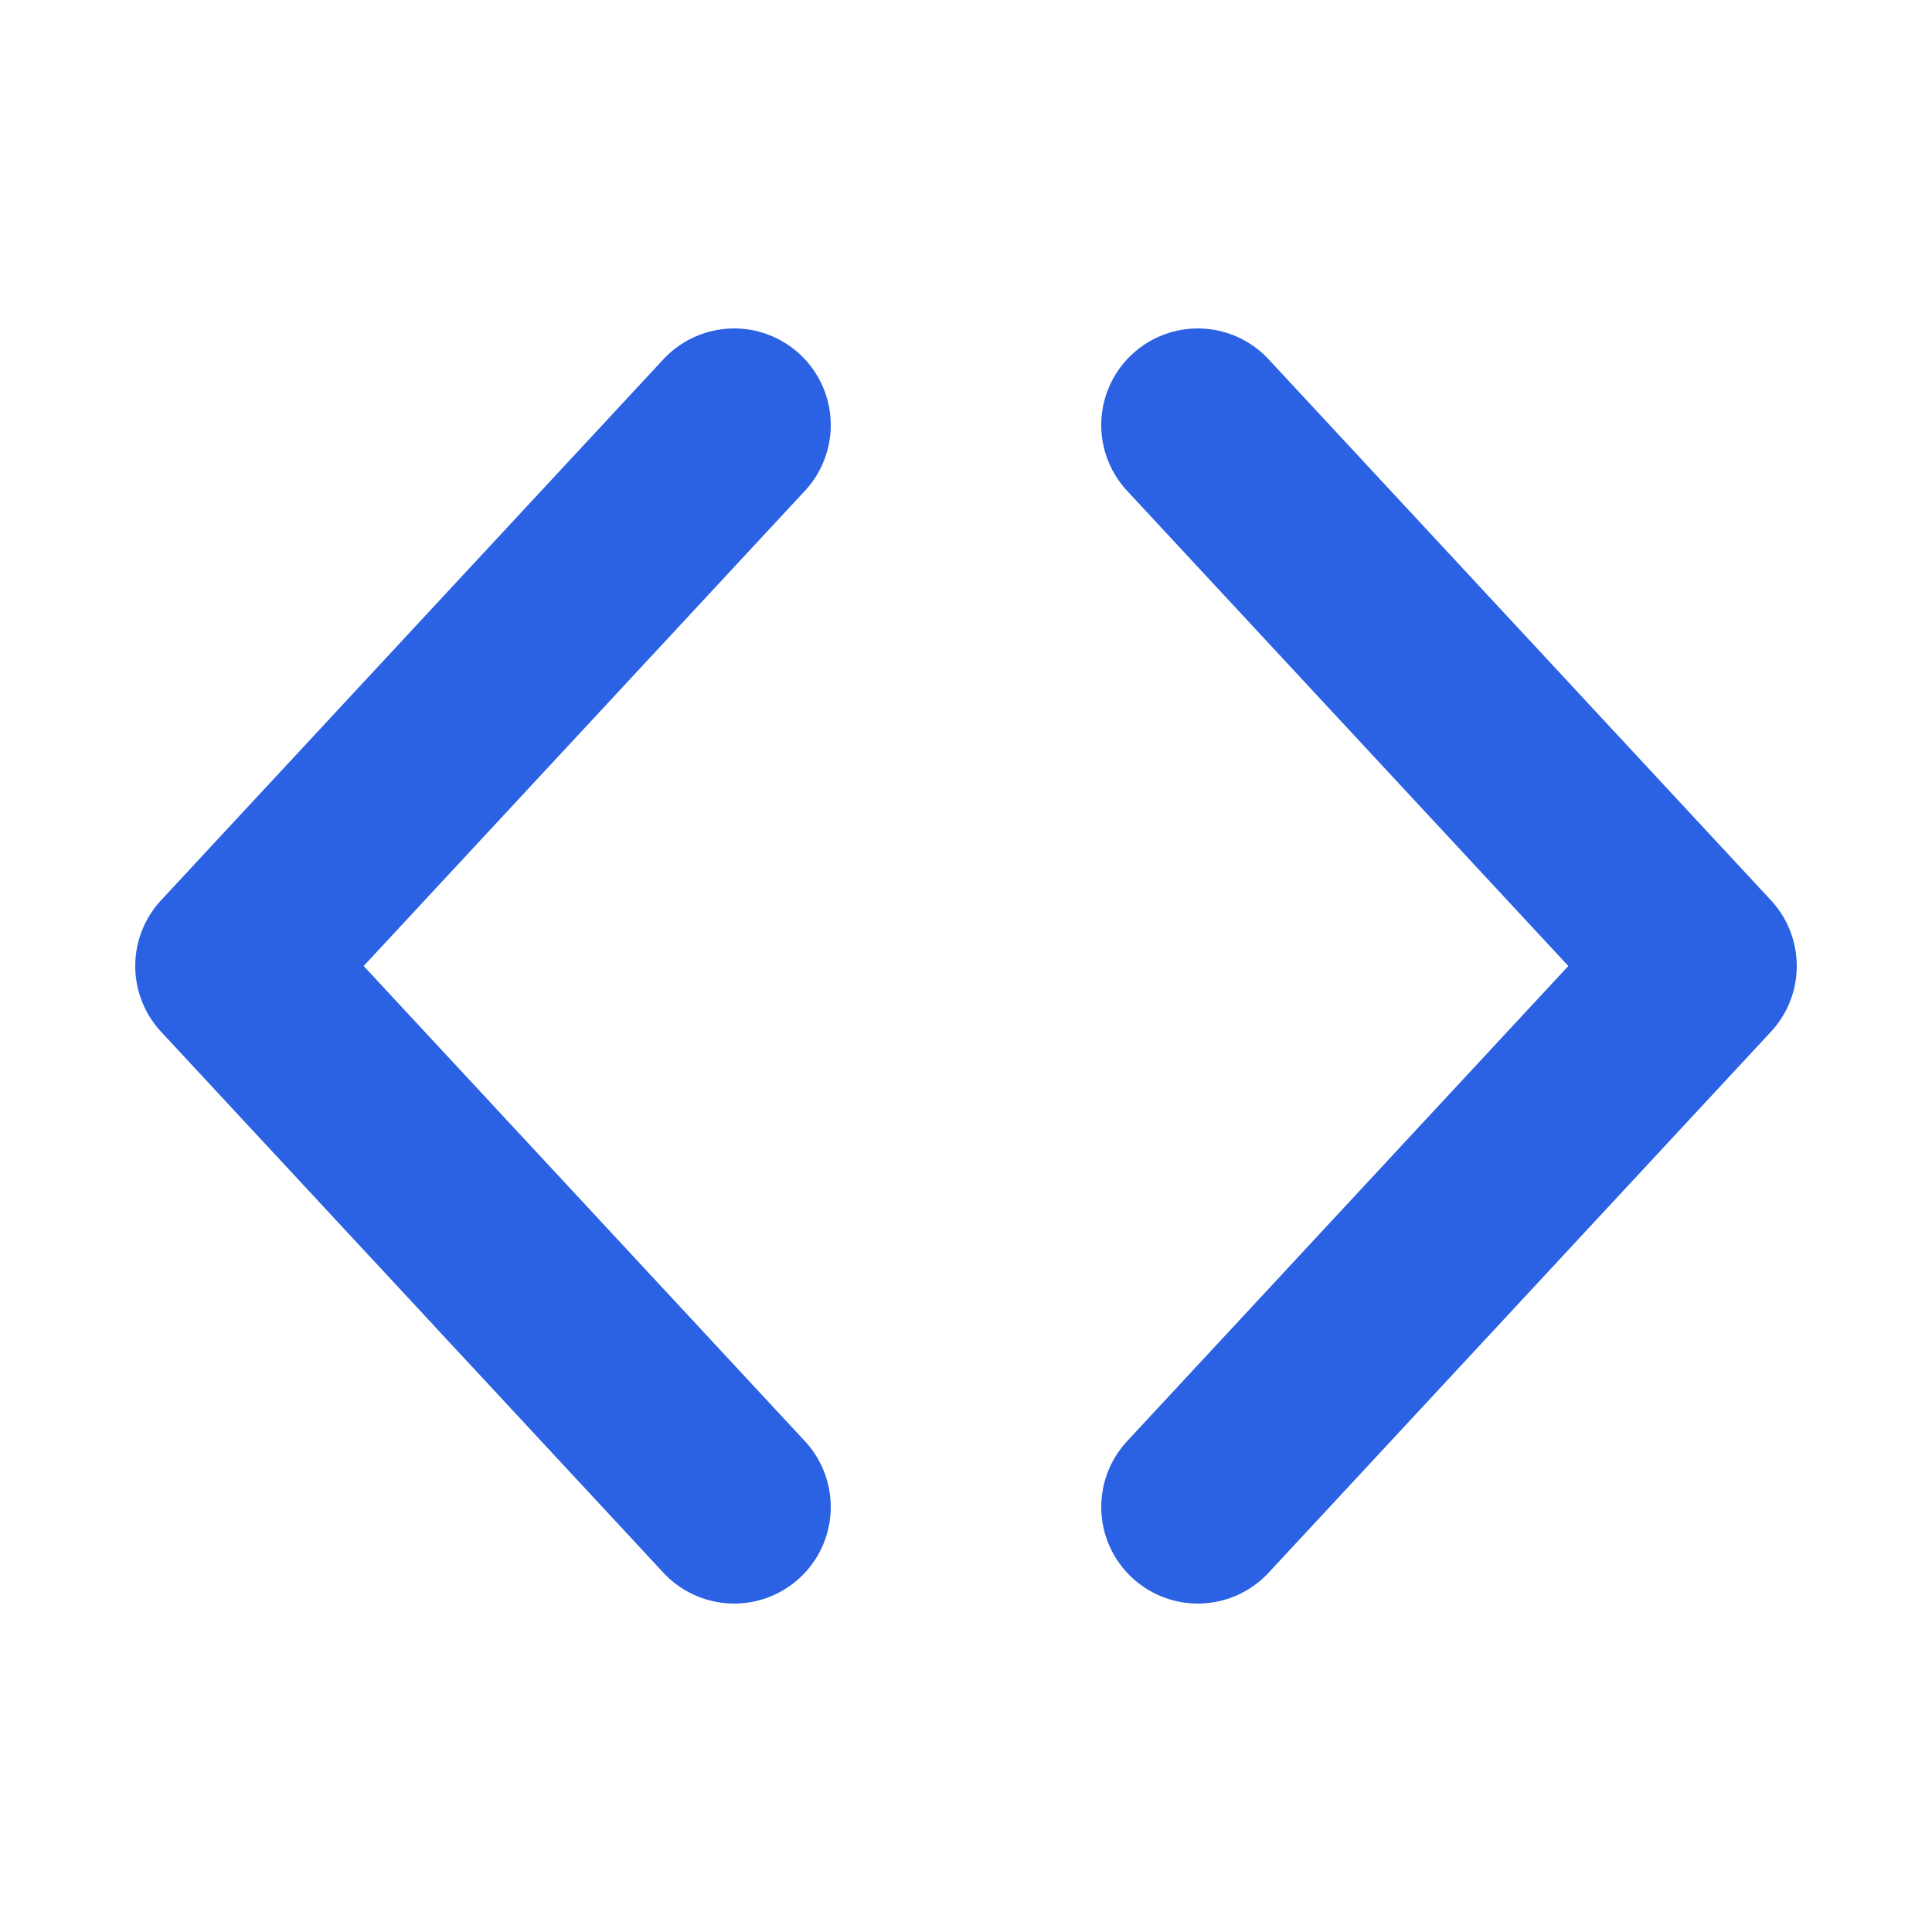
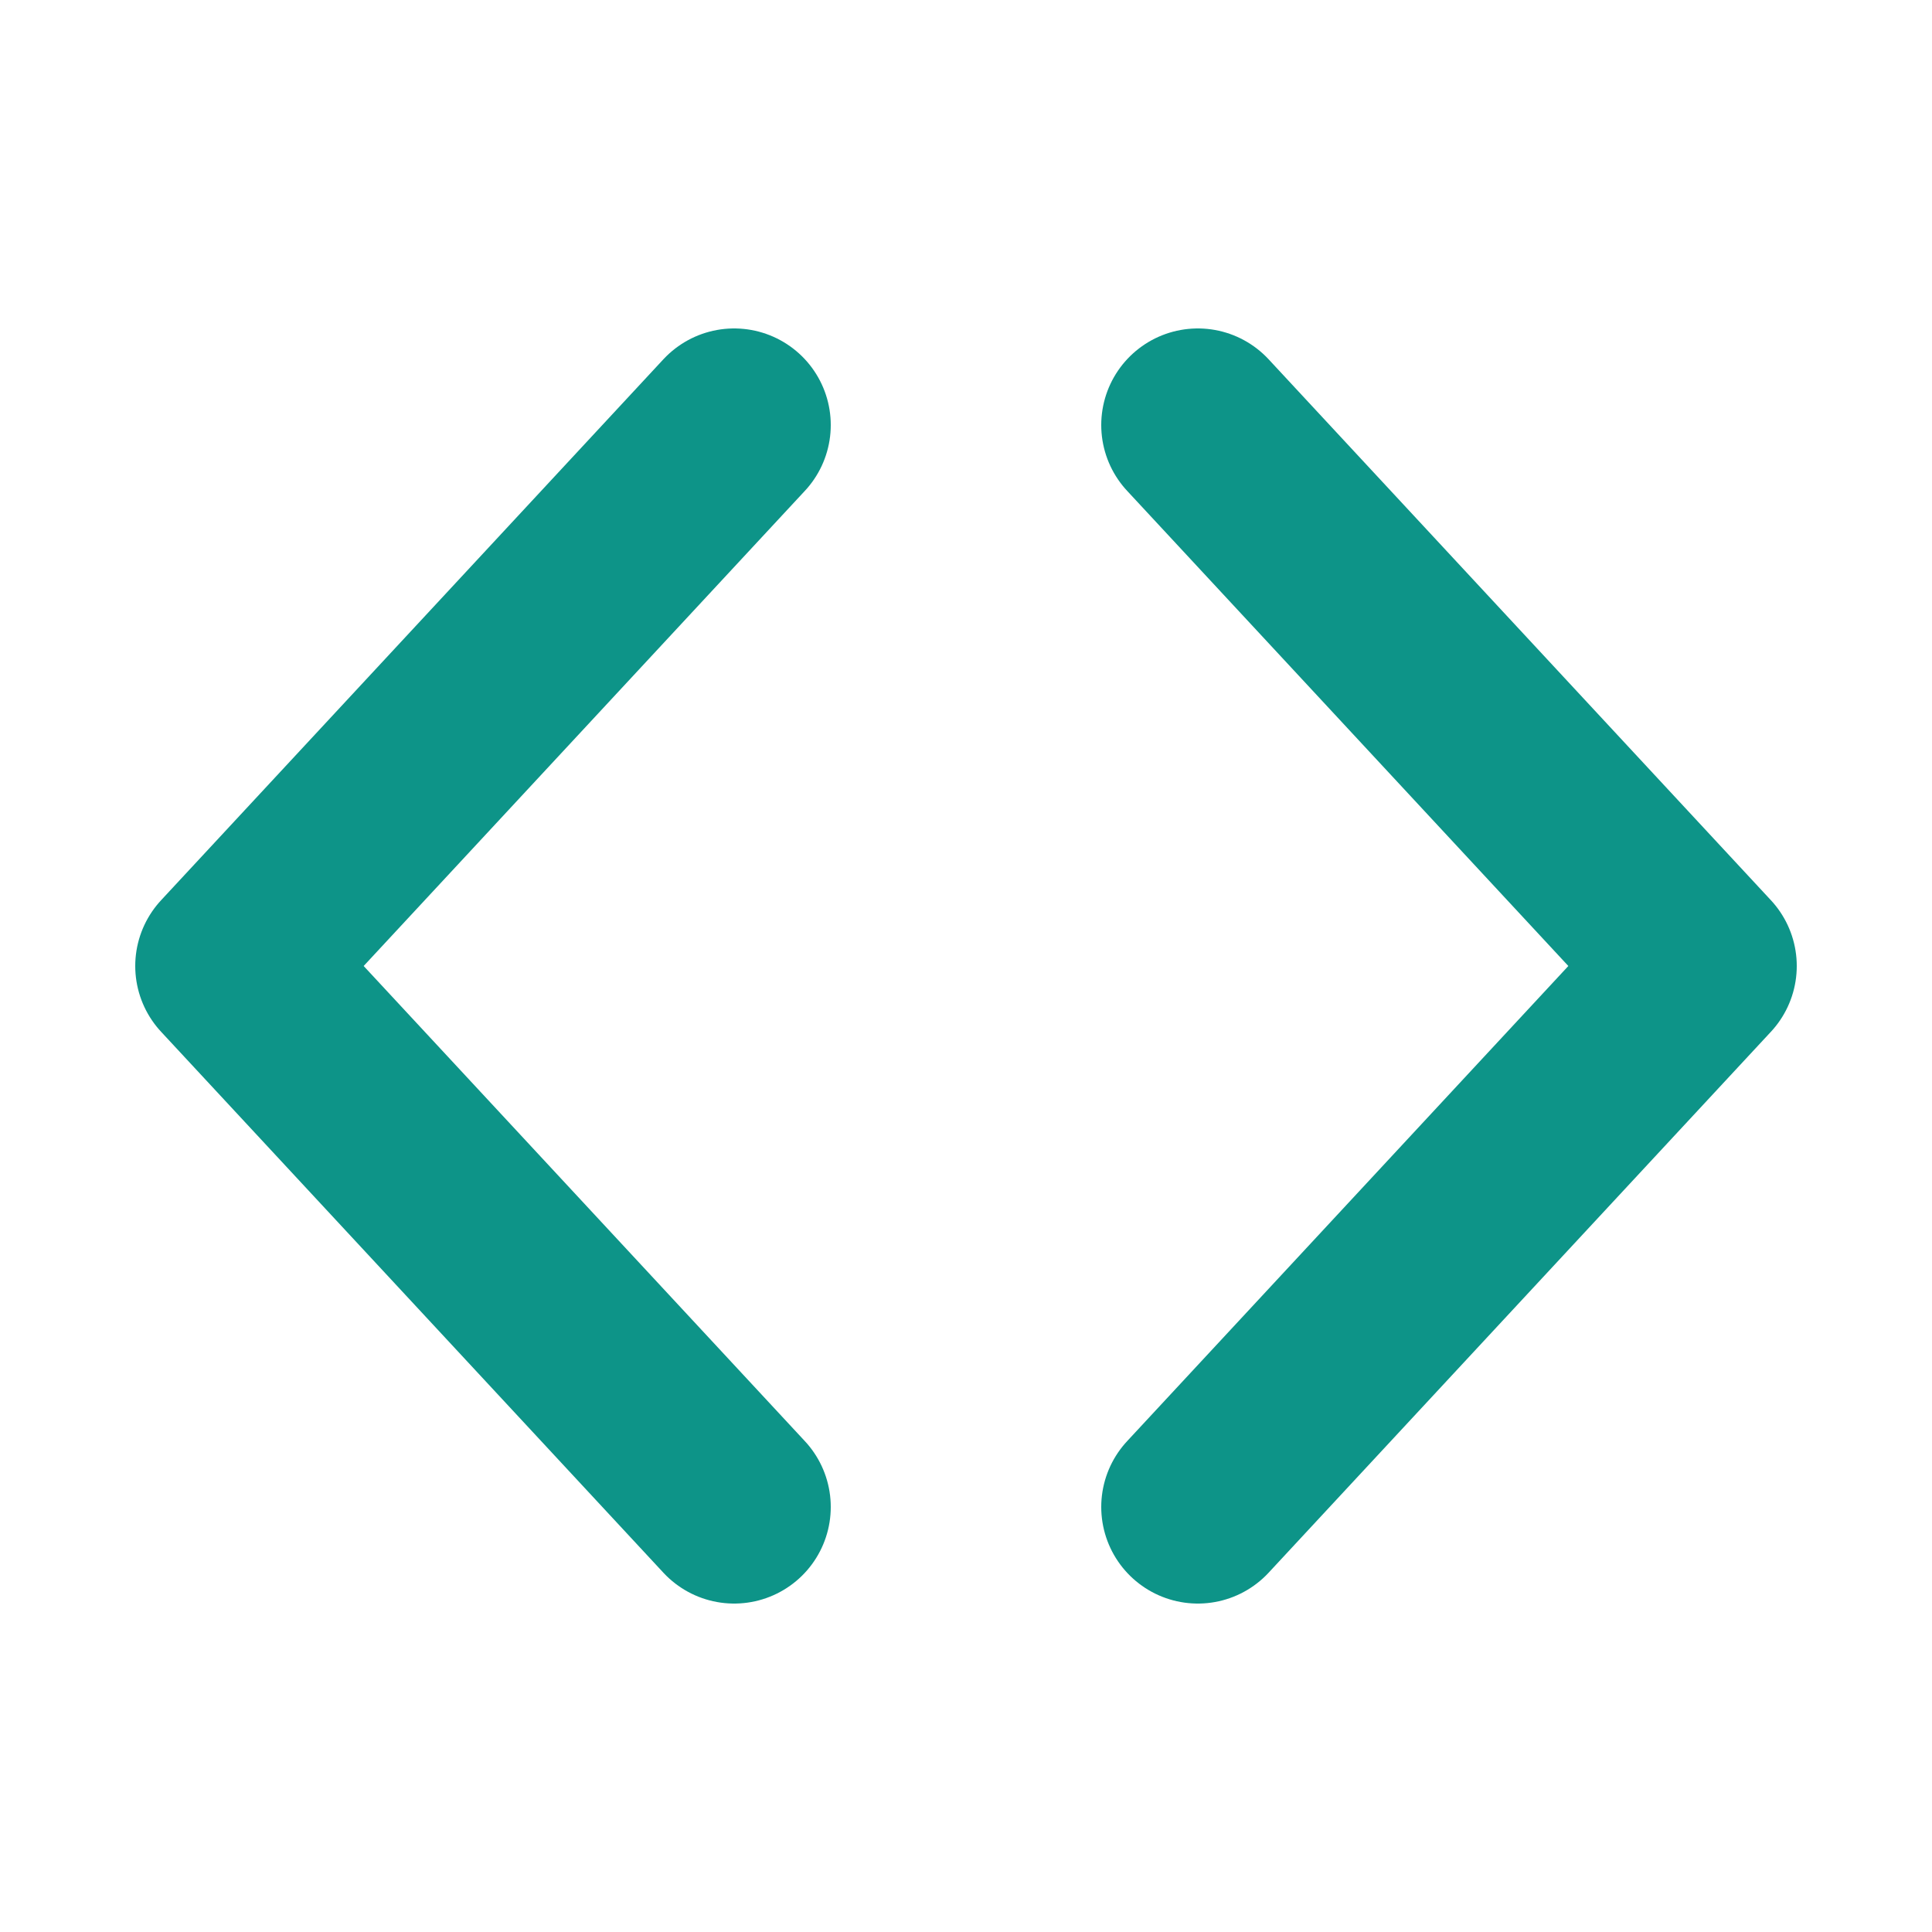
<svg xmlns="http://www.w3.org/2000/svg" width="64px" height="64px" viewBox="0 0 100 100" xml:space="preserve">
-   <g fill="none" stroke="#2b62e3" stroke-width="10" stroke-linecap="round" stroke-linejoin="round">
+   <g fill="none" stroke="#0d9488" stroke-width="10" stroke-linecap="round" stroke-linejoin="round">
    <path d="M38,22 L12,50 L38,78" />
    <path d="M62,22 L88,50 L62,78" />
  </g>
</svg>
